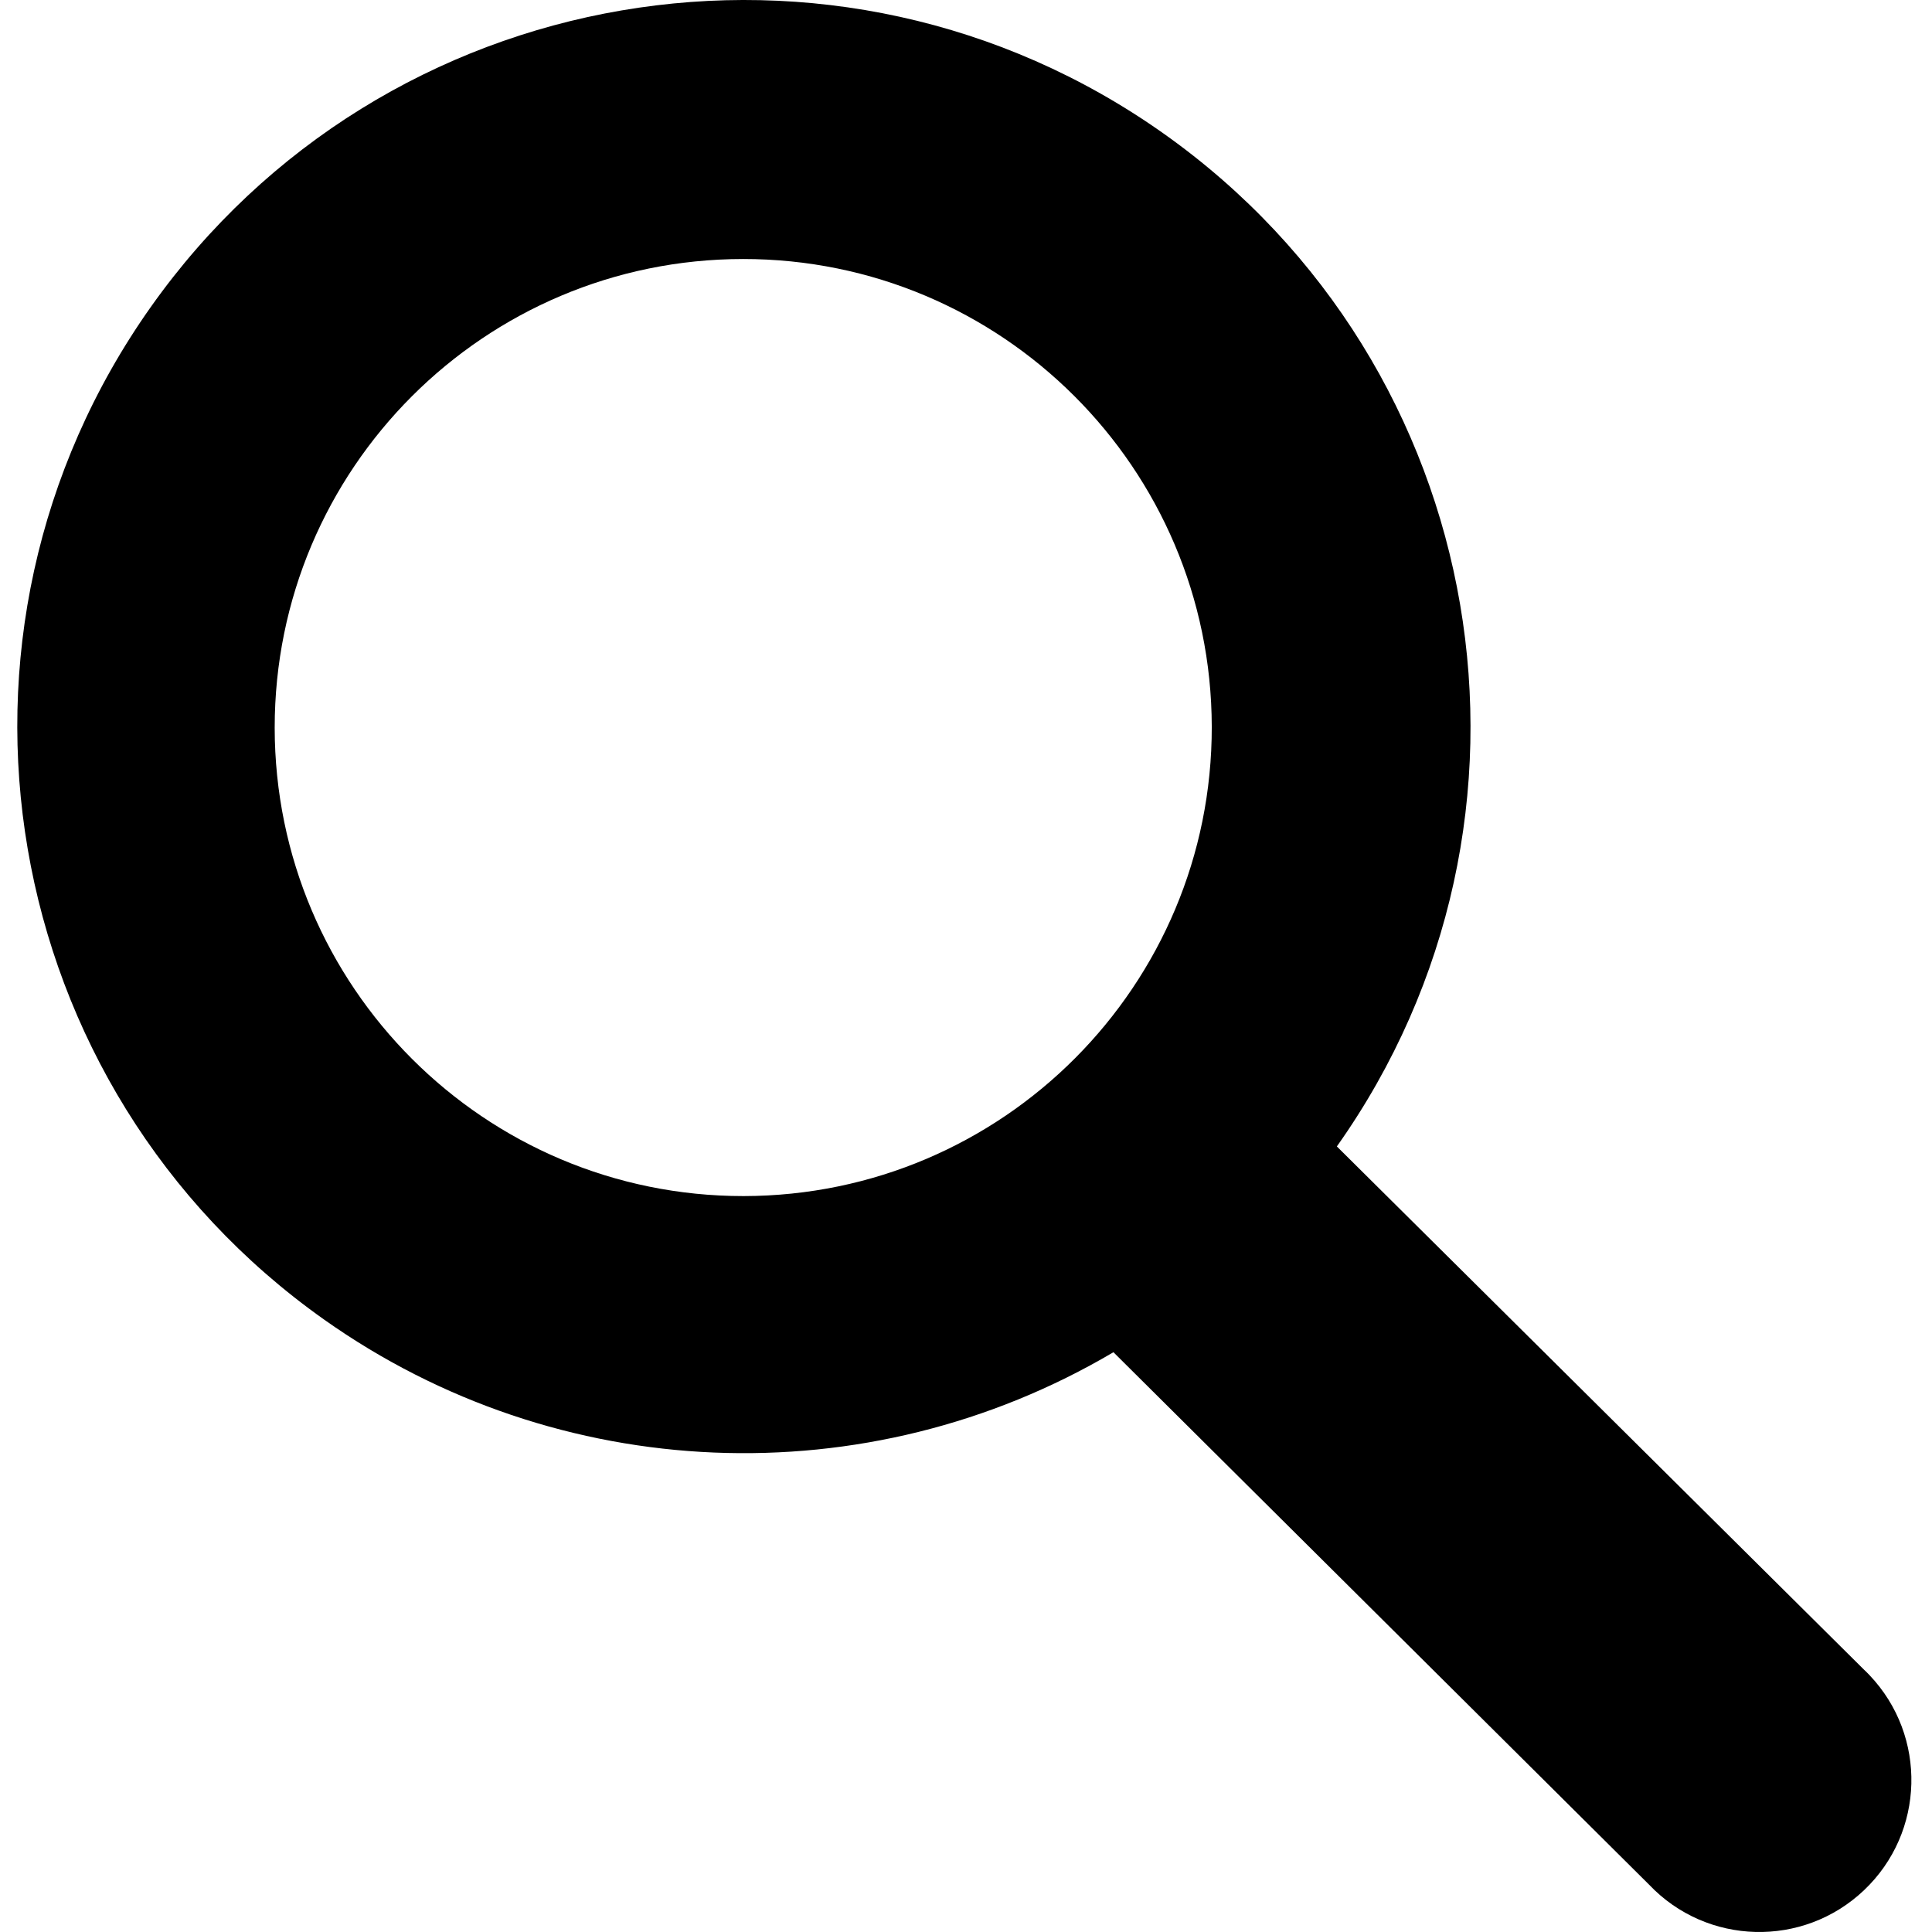
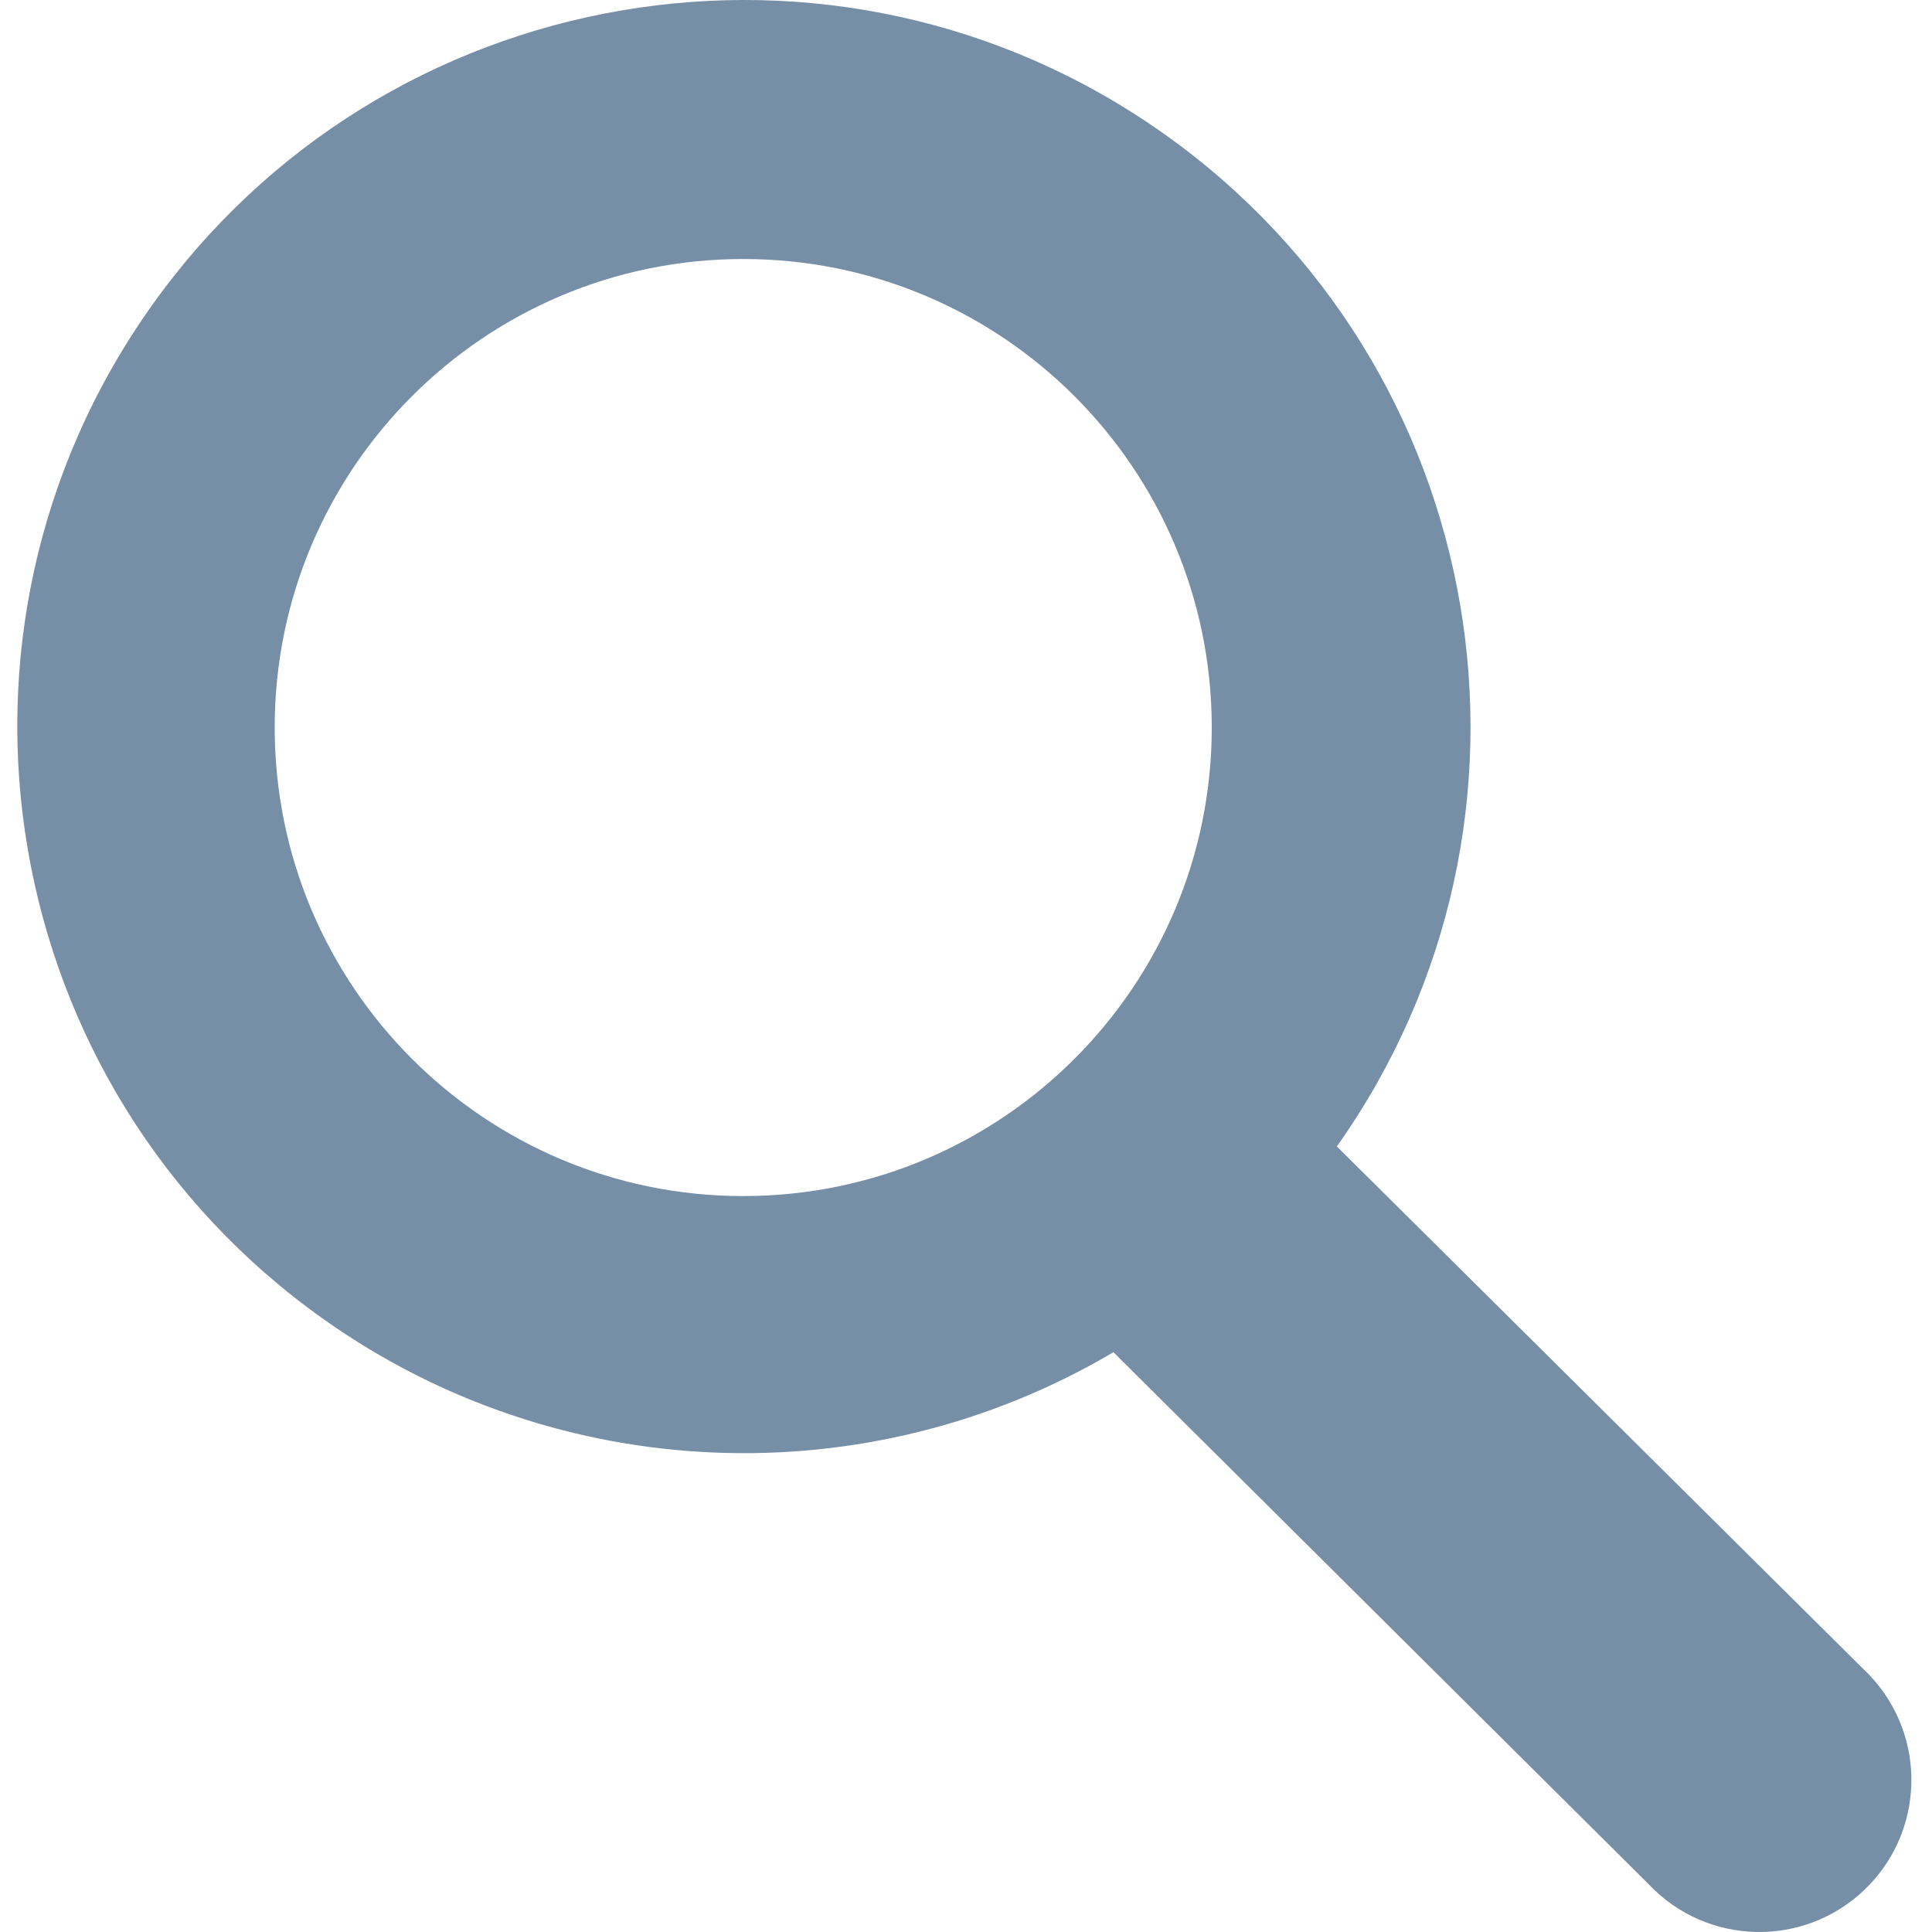
<svg xmlns="http://www.w3.org/2000/svg" height="136pt" version="1.1" viewBox="-1 0 136 136.219" width="136pt">
  <g id="surface1">
-     <path d="M 93.148 80.832 C 109.5 57.742 104.031 25.77 80.941 9.422 C 57.852 -6.926 25.879 -1.461 9.531 21.633 C -6.816 44.723 -1.352 76.691 21.742 93.039 C 38.223 104.707 60.012 105.605 77.395 95.34 L 115.164 132.883 C 119.242 137.176 126.027 137.348 130.32 133.27 C 134.613 129.195 134.785 122.41 130.711 118.117 C 130.582 117.98 130.457 117.855 130.32 117.727 Z M 51.309 84.332 C 33.062 84.336 18.27 69.555 18.258 51.309 C 18.254 33.062 33.035 18.27 51.285 18.262 C 69.508 18.254 84.293 33.012 84.328 51.234 C 84.359 69.484 69.586 84.301 51.332 84.332 C 51.324 84.332 51.32 84.332 51.309 84.332 Z M 51.309 84.332 " style=" stroke:none;fill-rule:nonzero;fill:rgb(0%,0%,0%);fill-opacity:1;" />
+     <path d="M 93.148 80.832 C 109.5 57.742 104.031 25.77 80.941 9.422 C 57.852 -6.926 25.879 -1.461 9.531 21.633 C -6.816 44.723 -1.352 76.691 21.742 93.039 C 38.223 104.707 60.012 105.605 77.395 95.34 L 115.164 132.883 C 119.242 137.176 126.027 137.348 130.32 133.27 C 134.613 129.195 134.785 122.41 130.711 118.117 C 130.582 117.98 130.457 117.855 130.32 117.727 Z M 51.309 84.332 C 33.062 84.336 18.27 69.555 18.258 51.309 C 18.254 33.062 33.035 18.27 51.285 18.262 C 69.508 18.254 84.293 33.012 84.328 51.234 C 84.359 69.484 69.586 84.301 51.332 84.332 C 51.324 84.332 51.32 84.332 51.309 84.332 Z M 51.309 84.332 " style="fill: #768fa7; stroke:none;fill-rule:nonzero;fill-opacity:1;" />
  </g>
</svg>
